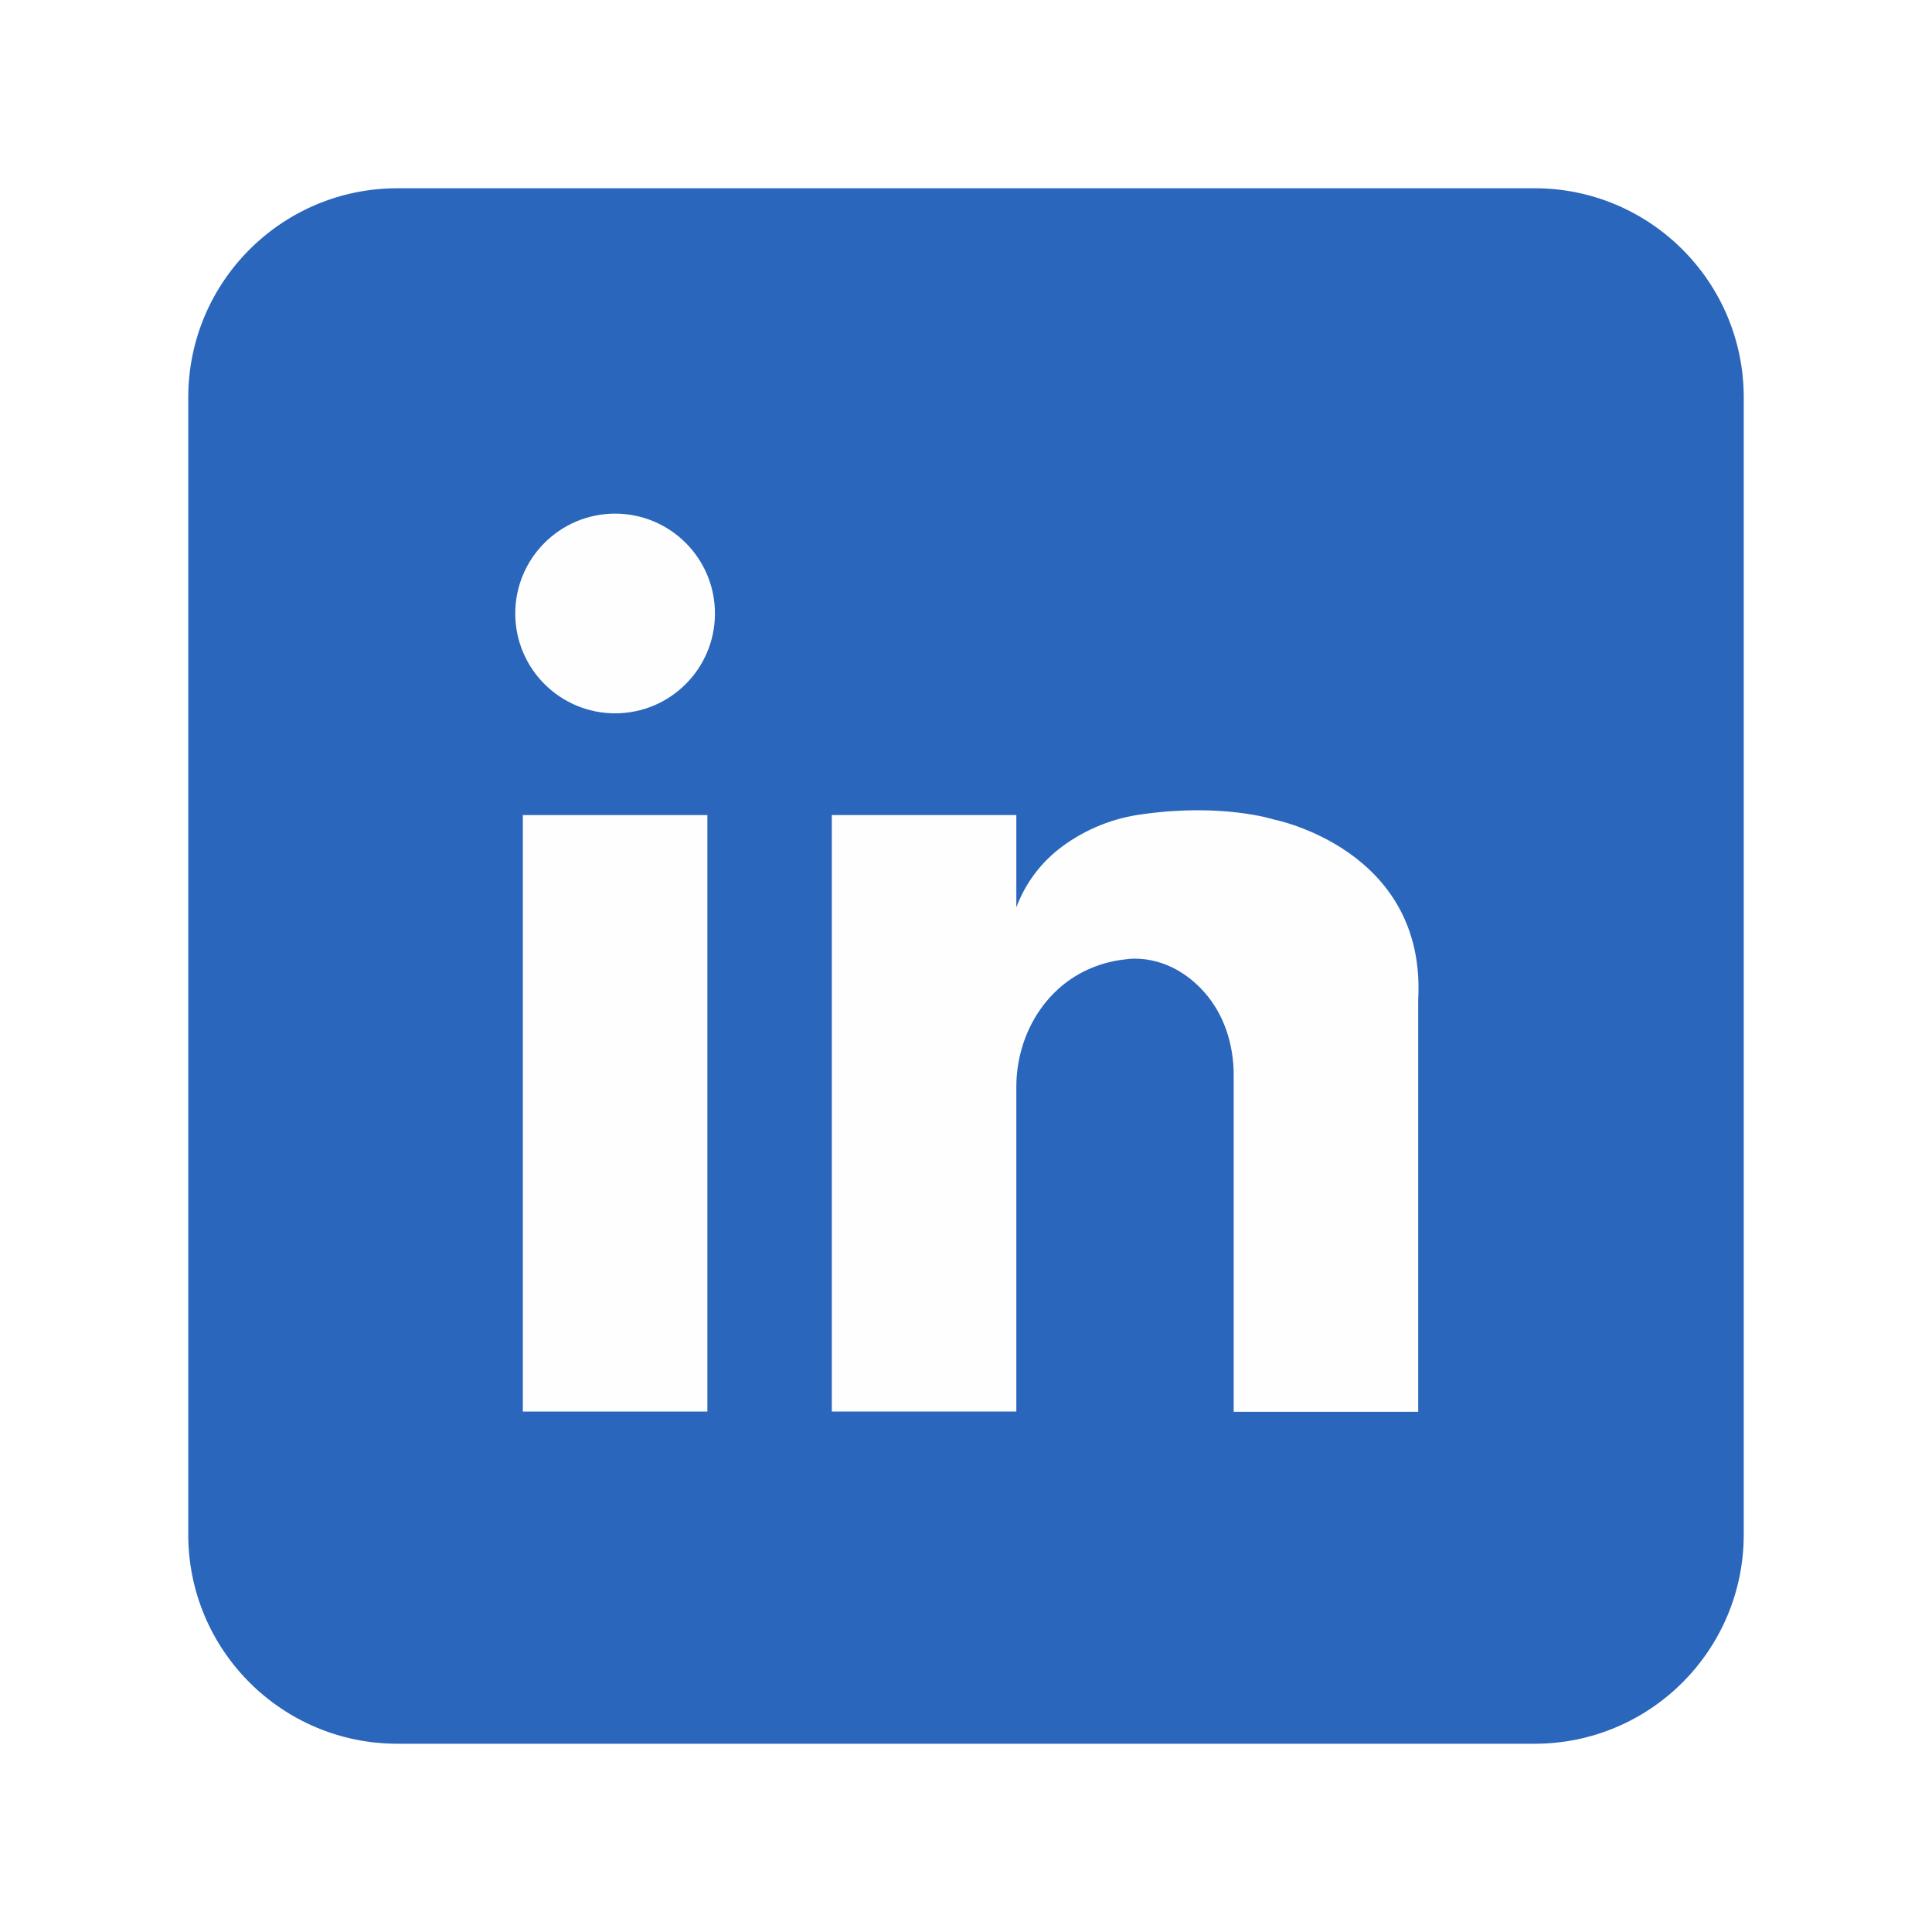
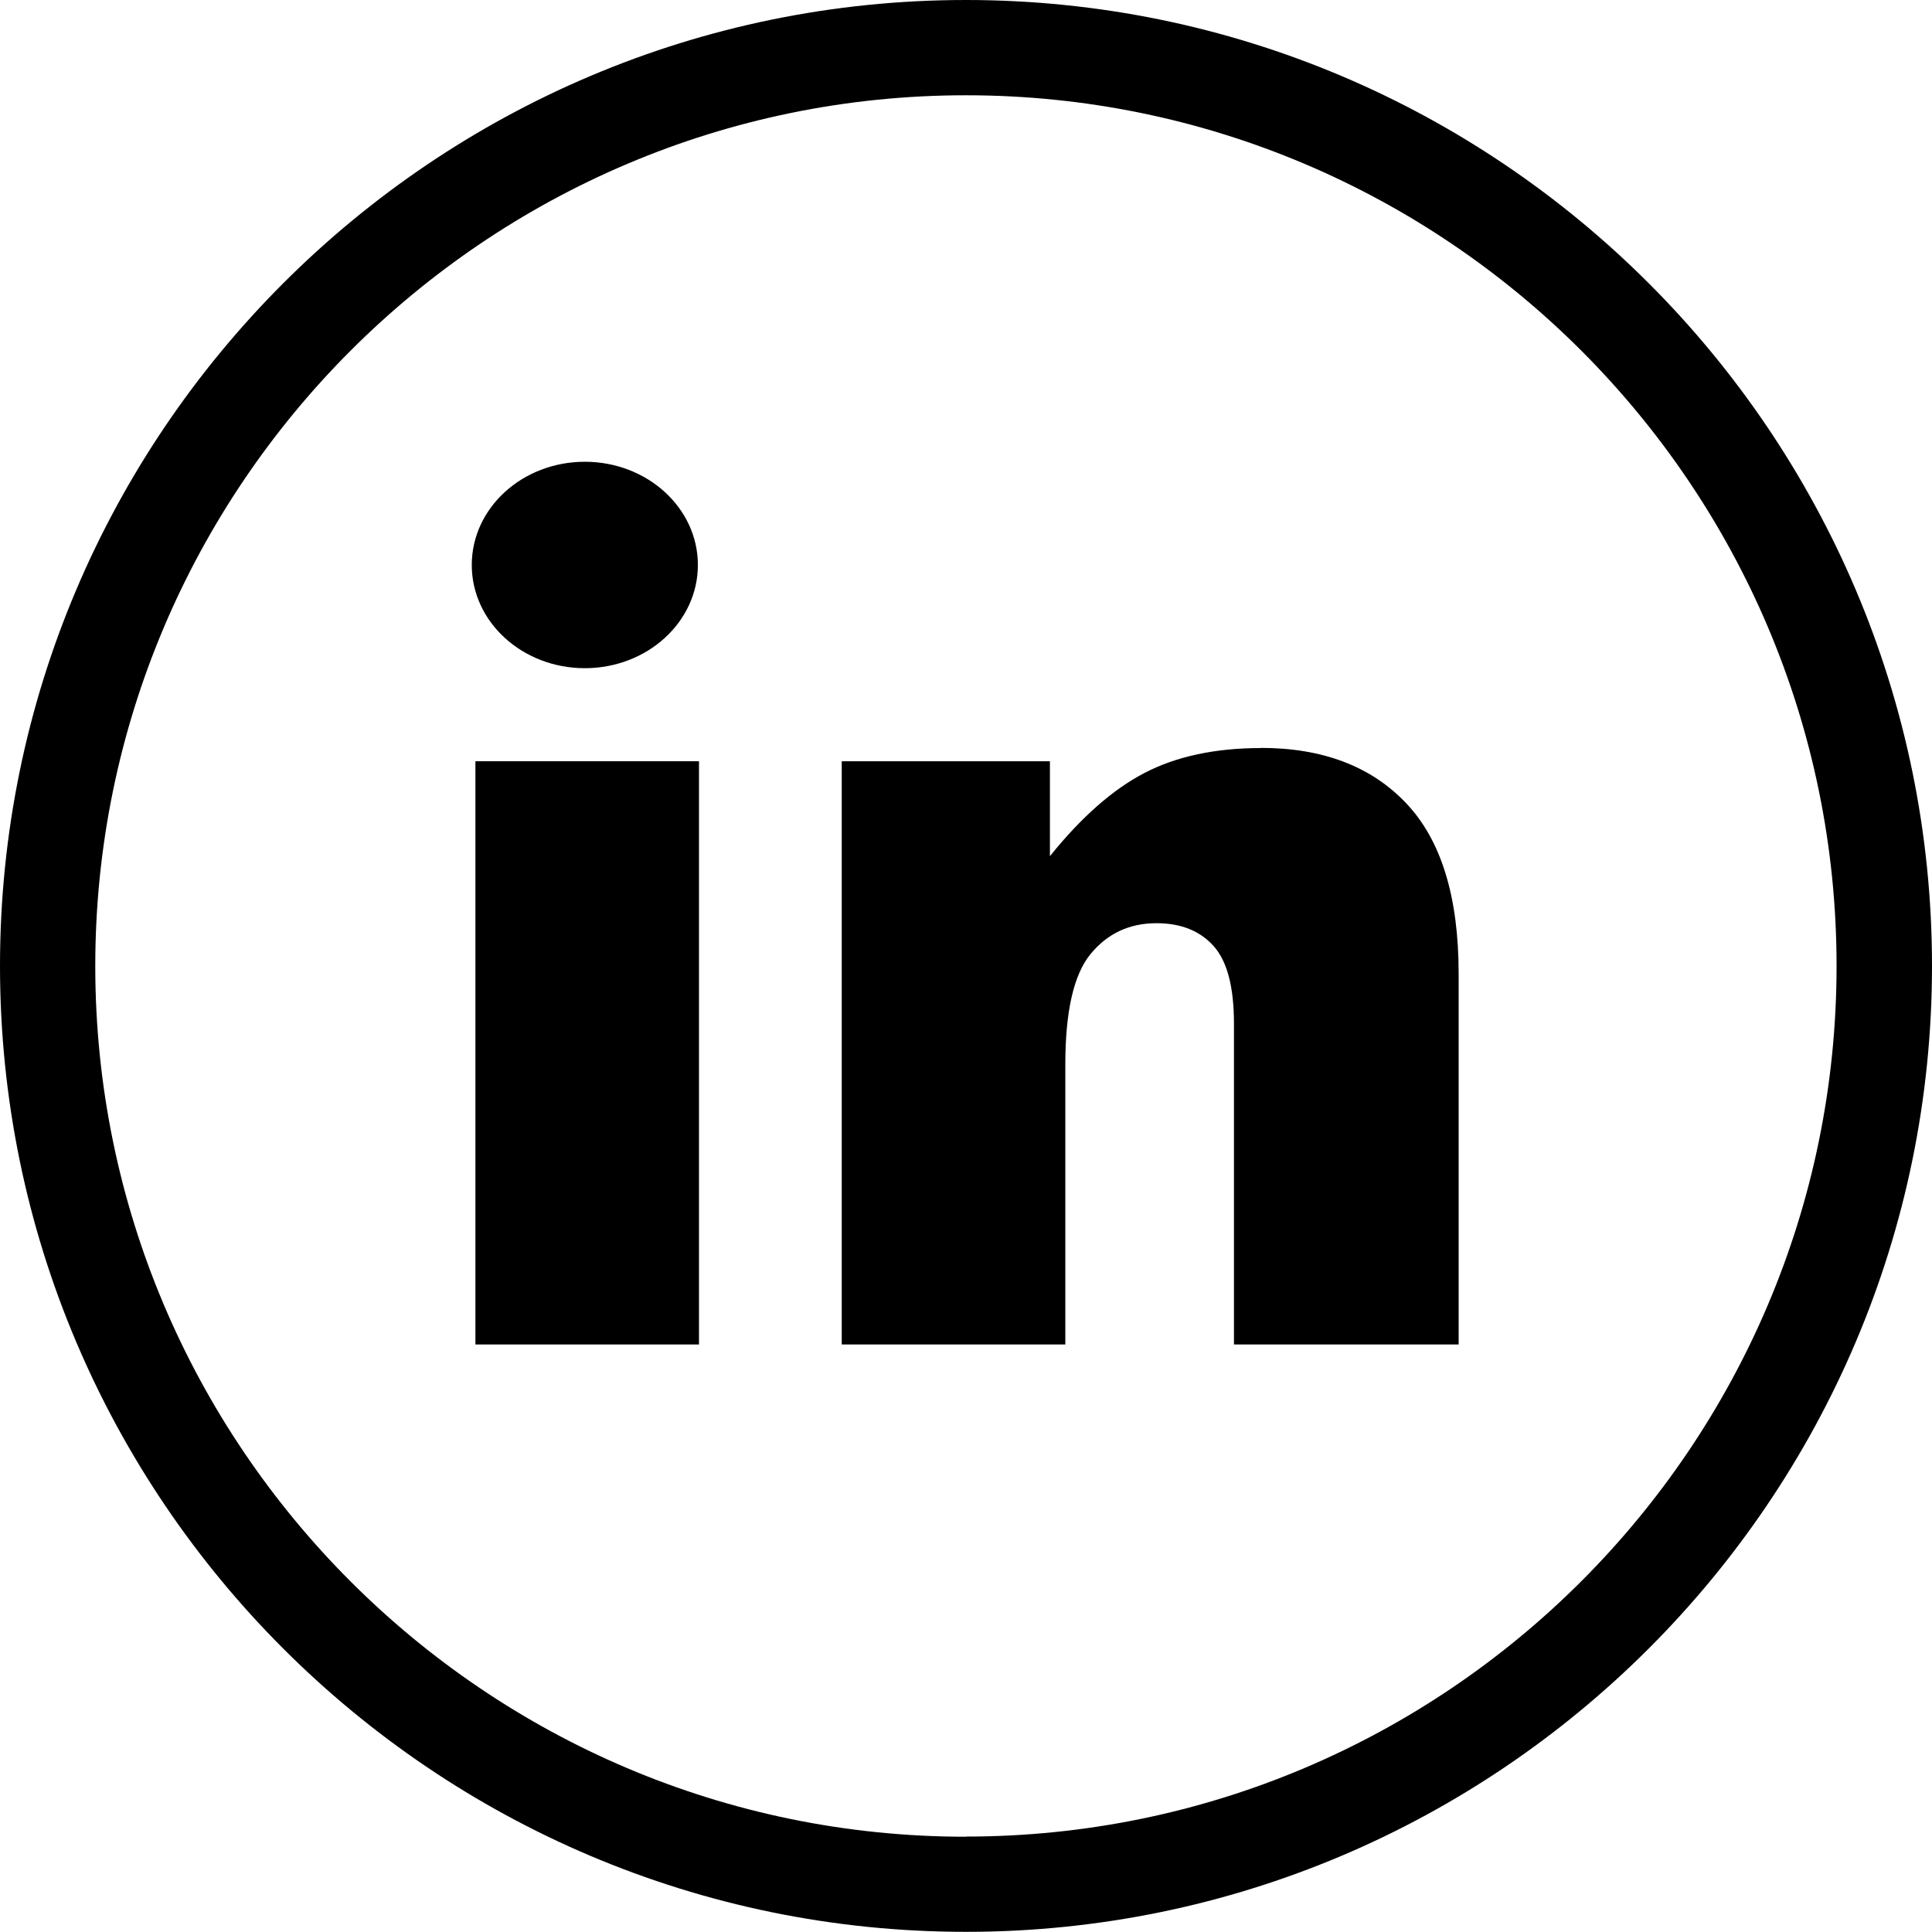
- <svg xmlns="http://www.w3.org/2000/svg" data-name="Layer 1" id="Layer_1" viewBox="0 0 512 512">
-   <rect fill="#2a66bc" height="412.22" rx="55.43" width="412.22" x="49.89" y="49.89" />
-   <rect fill="#fefefe" height="158.08" width="48.9" x="138.56" y="216" />
-   <circle cx="163.01" cy="162.58" fill="#fefefe" r="26.46" />
-   <path d="M337.6,217.18s-13.6-4.41-34.78-1.41a45.63,45.63,0,0,0-21.23,8.49,35.47,35.47,0,0,0-12.25,16.19V216h-48.9V374.08h48.9V288c0-13.05,7-25.59,18.83-31a31.72,31.72,0,0,1,10.14-2.76s11.14-2.23,20.9,8.76c5.29,6,7.73,13.94,7.73,21.91v89.23h48.9V264.9C378,225,337.6,217.18,337.6,217.18Z" fill="#fefefe" />
+ <svg xmlns="http://www.w3.org/2000/svg" id="linkedin" viewBox="0 0 121.67 121.67">
+   <path d="M60.83,0C27.29,0,0,27.29,0,60.83s27.29,60.83,60.83,60.83,60.84-27.29,60.84-60.83c0-33.54-27.29-60.83-60.84-60.83Zm0,115.67c-30.24,0-54.83-24.6-54.83-54.83S30.6,6,60.83,6s54.83,24.6,54.83,54.83c0,30.24-24.6,54.83-54.83,54.83Z" />
+   <rect x="29.94" y="47.94" width="14.08" height="36.73" />
+   <ellipse cx="36.83" cy="35.58" rx="7.12" ry="6.5" />
+   <path d="M79.4,47.11c-2.88,0-5.33,.53-7.33,1.57-2.01,1.05-3.99,2.8-5.95,5.24v-5.98h-13.11v36.73h14.08v-17.64c0-3.34,.53-5.66,1.59-6.95,1.06-1.29,2.44-1.94,4.15-1.94,1.54,0,2.74,.48,3.6,1.44s1.28,2.59,1.28,4.89v20.2h14.15v-23.35c0-4.84-1.1-8.42-3.31-10.74-2.2-2.32-5.25-3.48-9.15-3.48Z" />
</svg>
